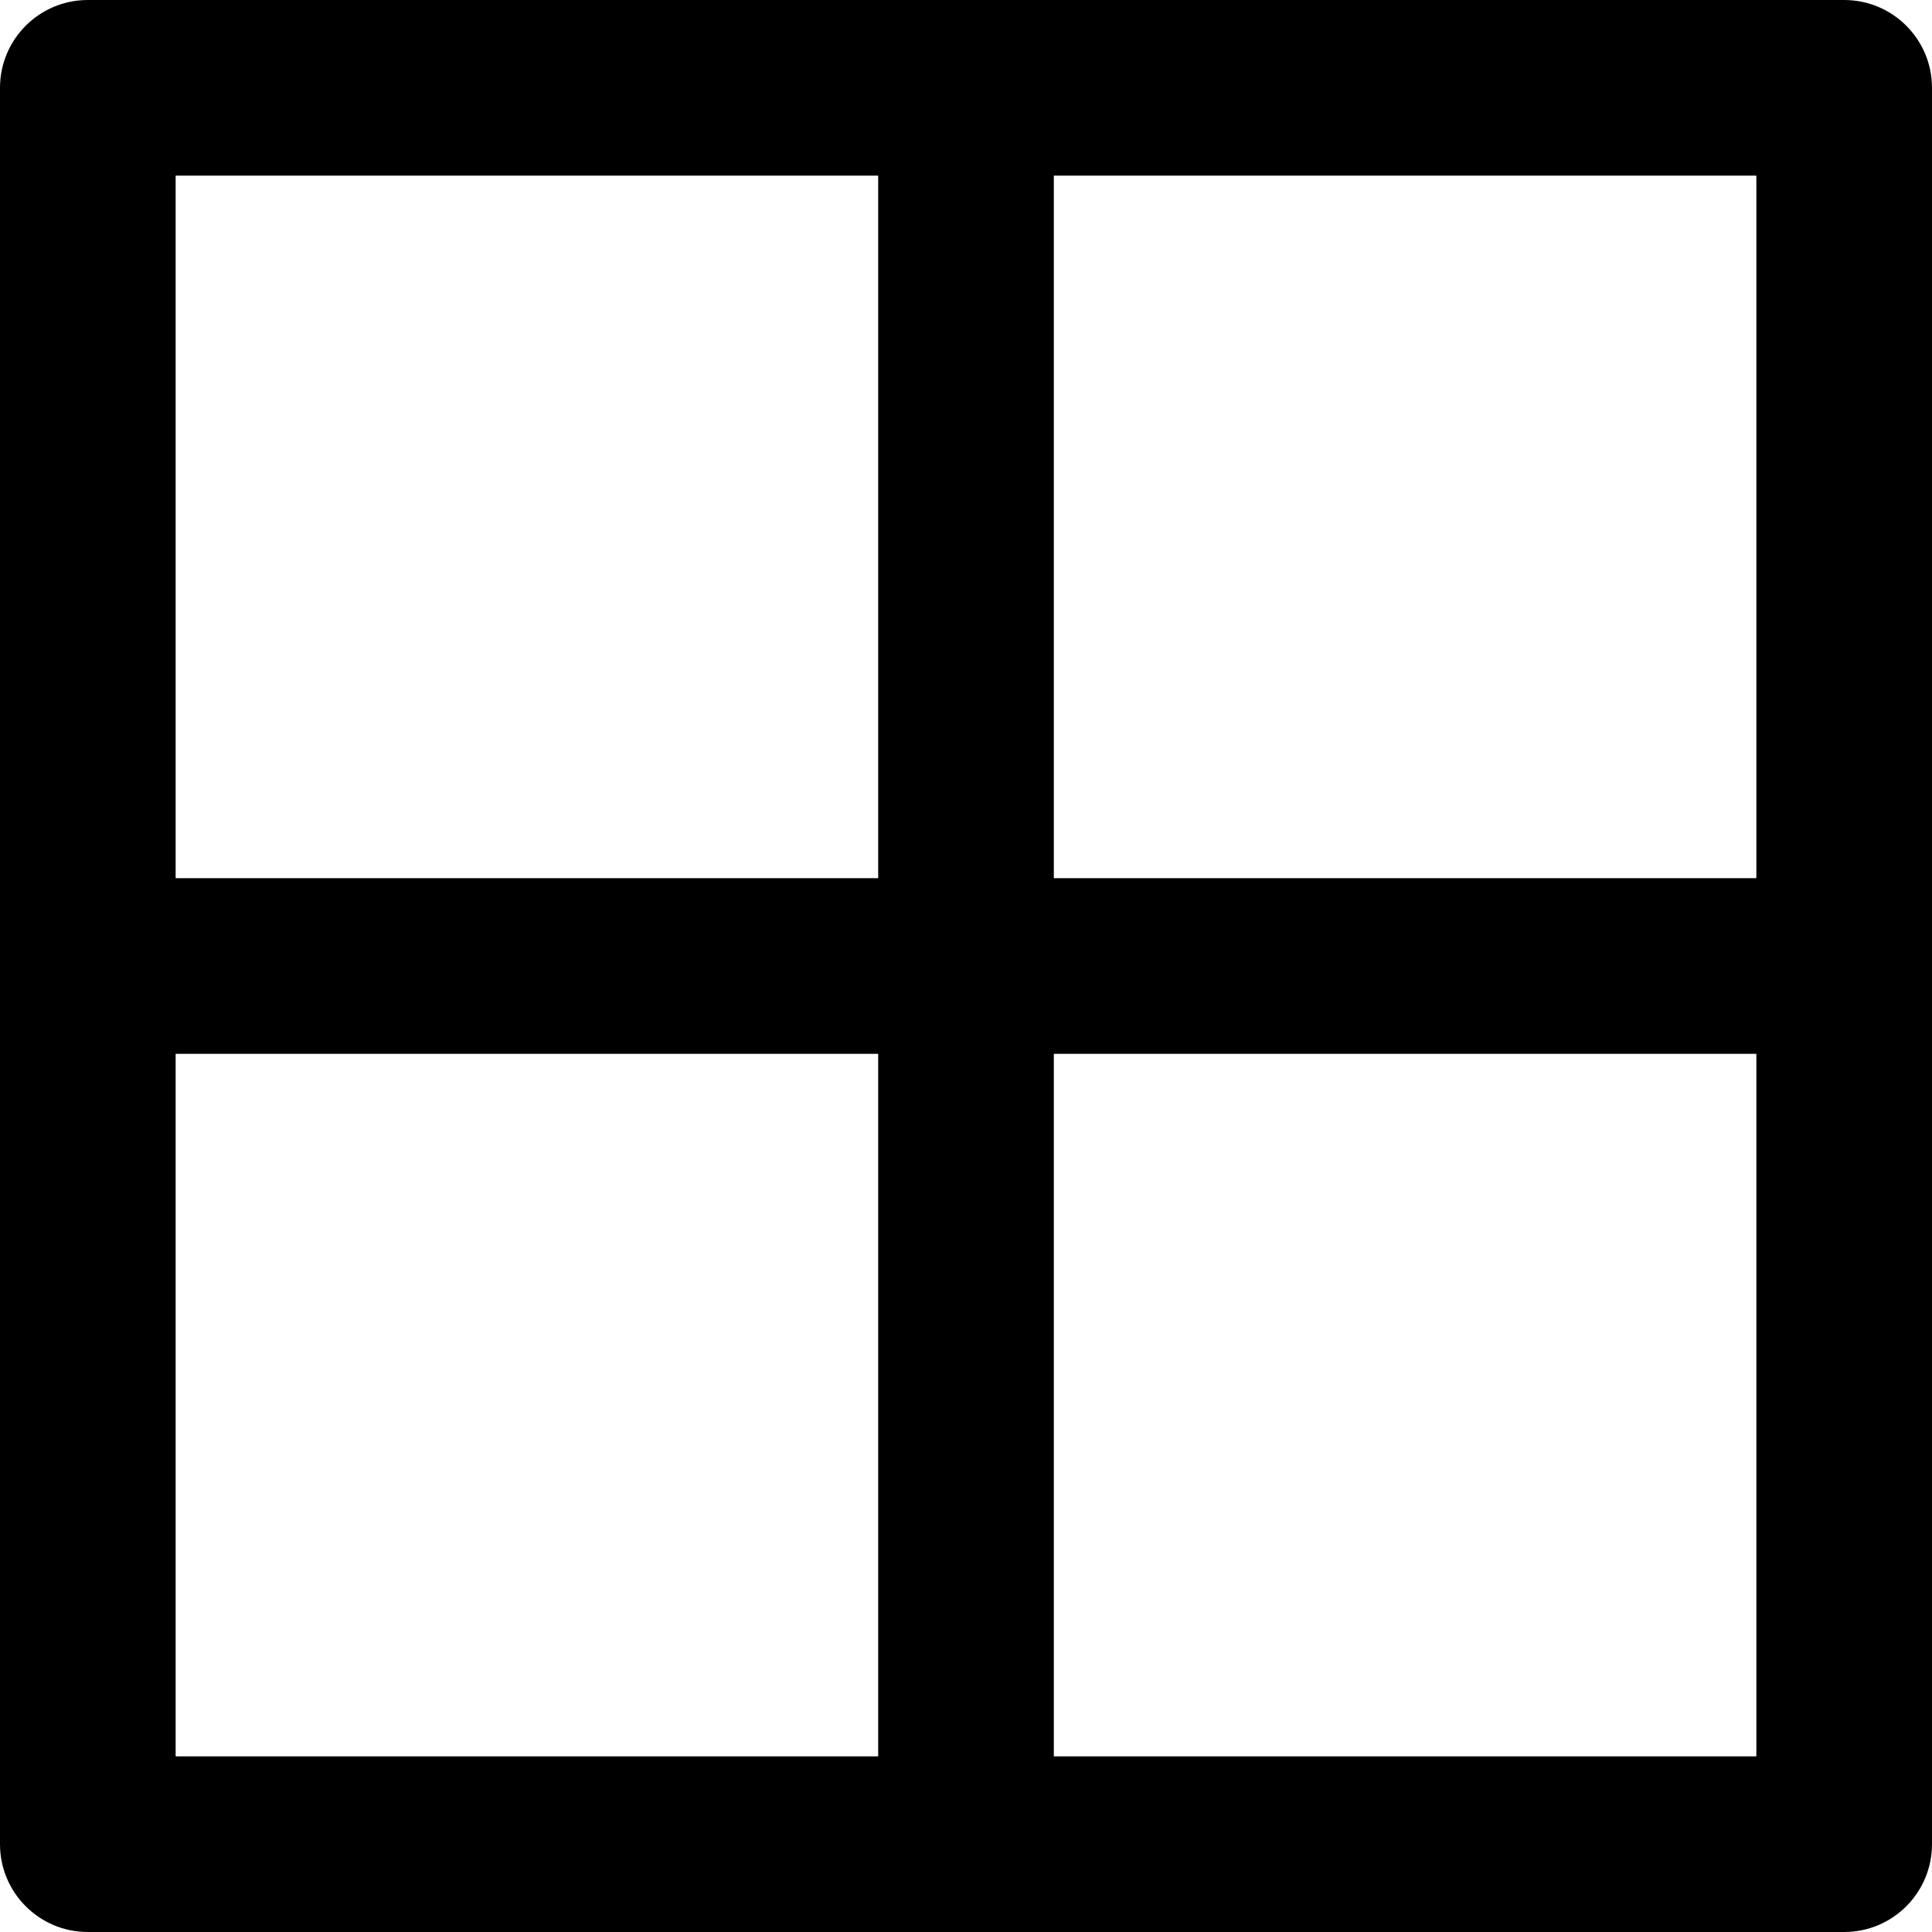
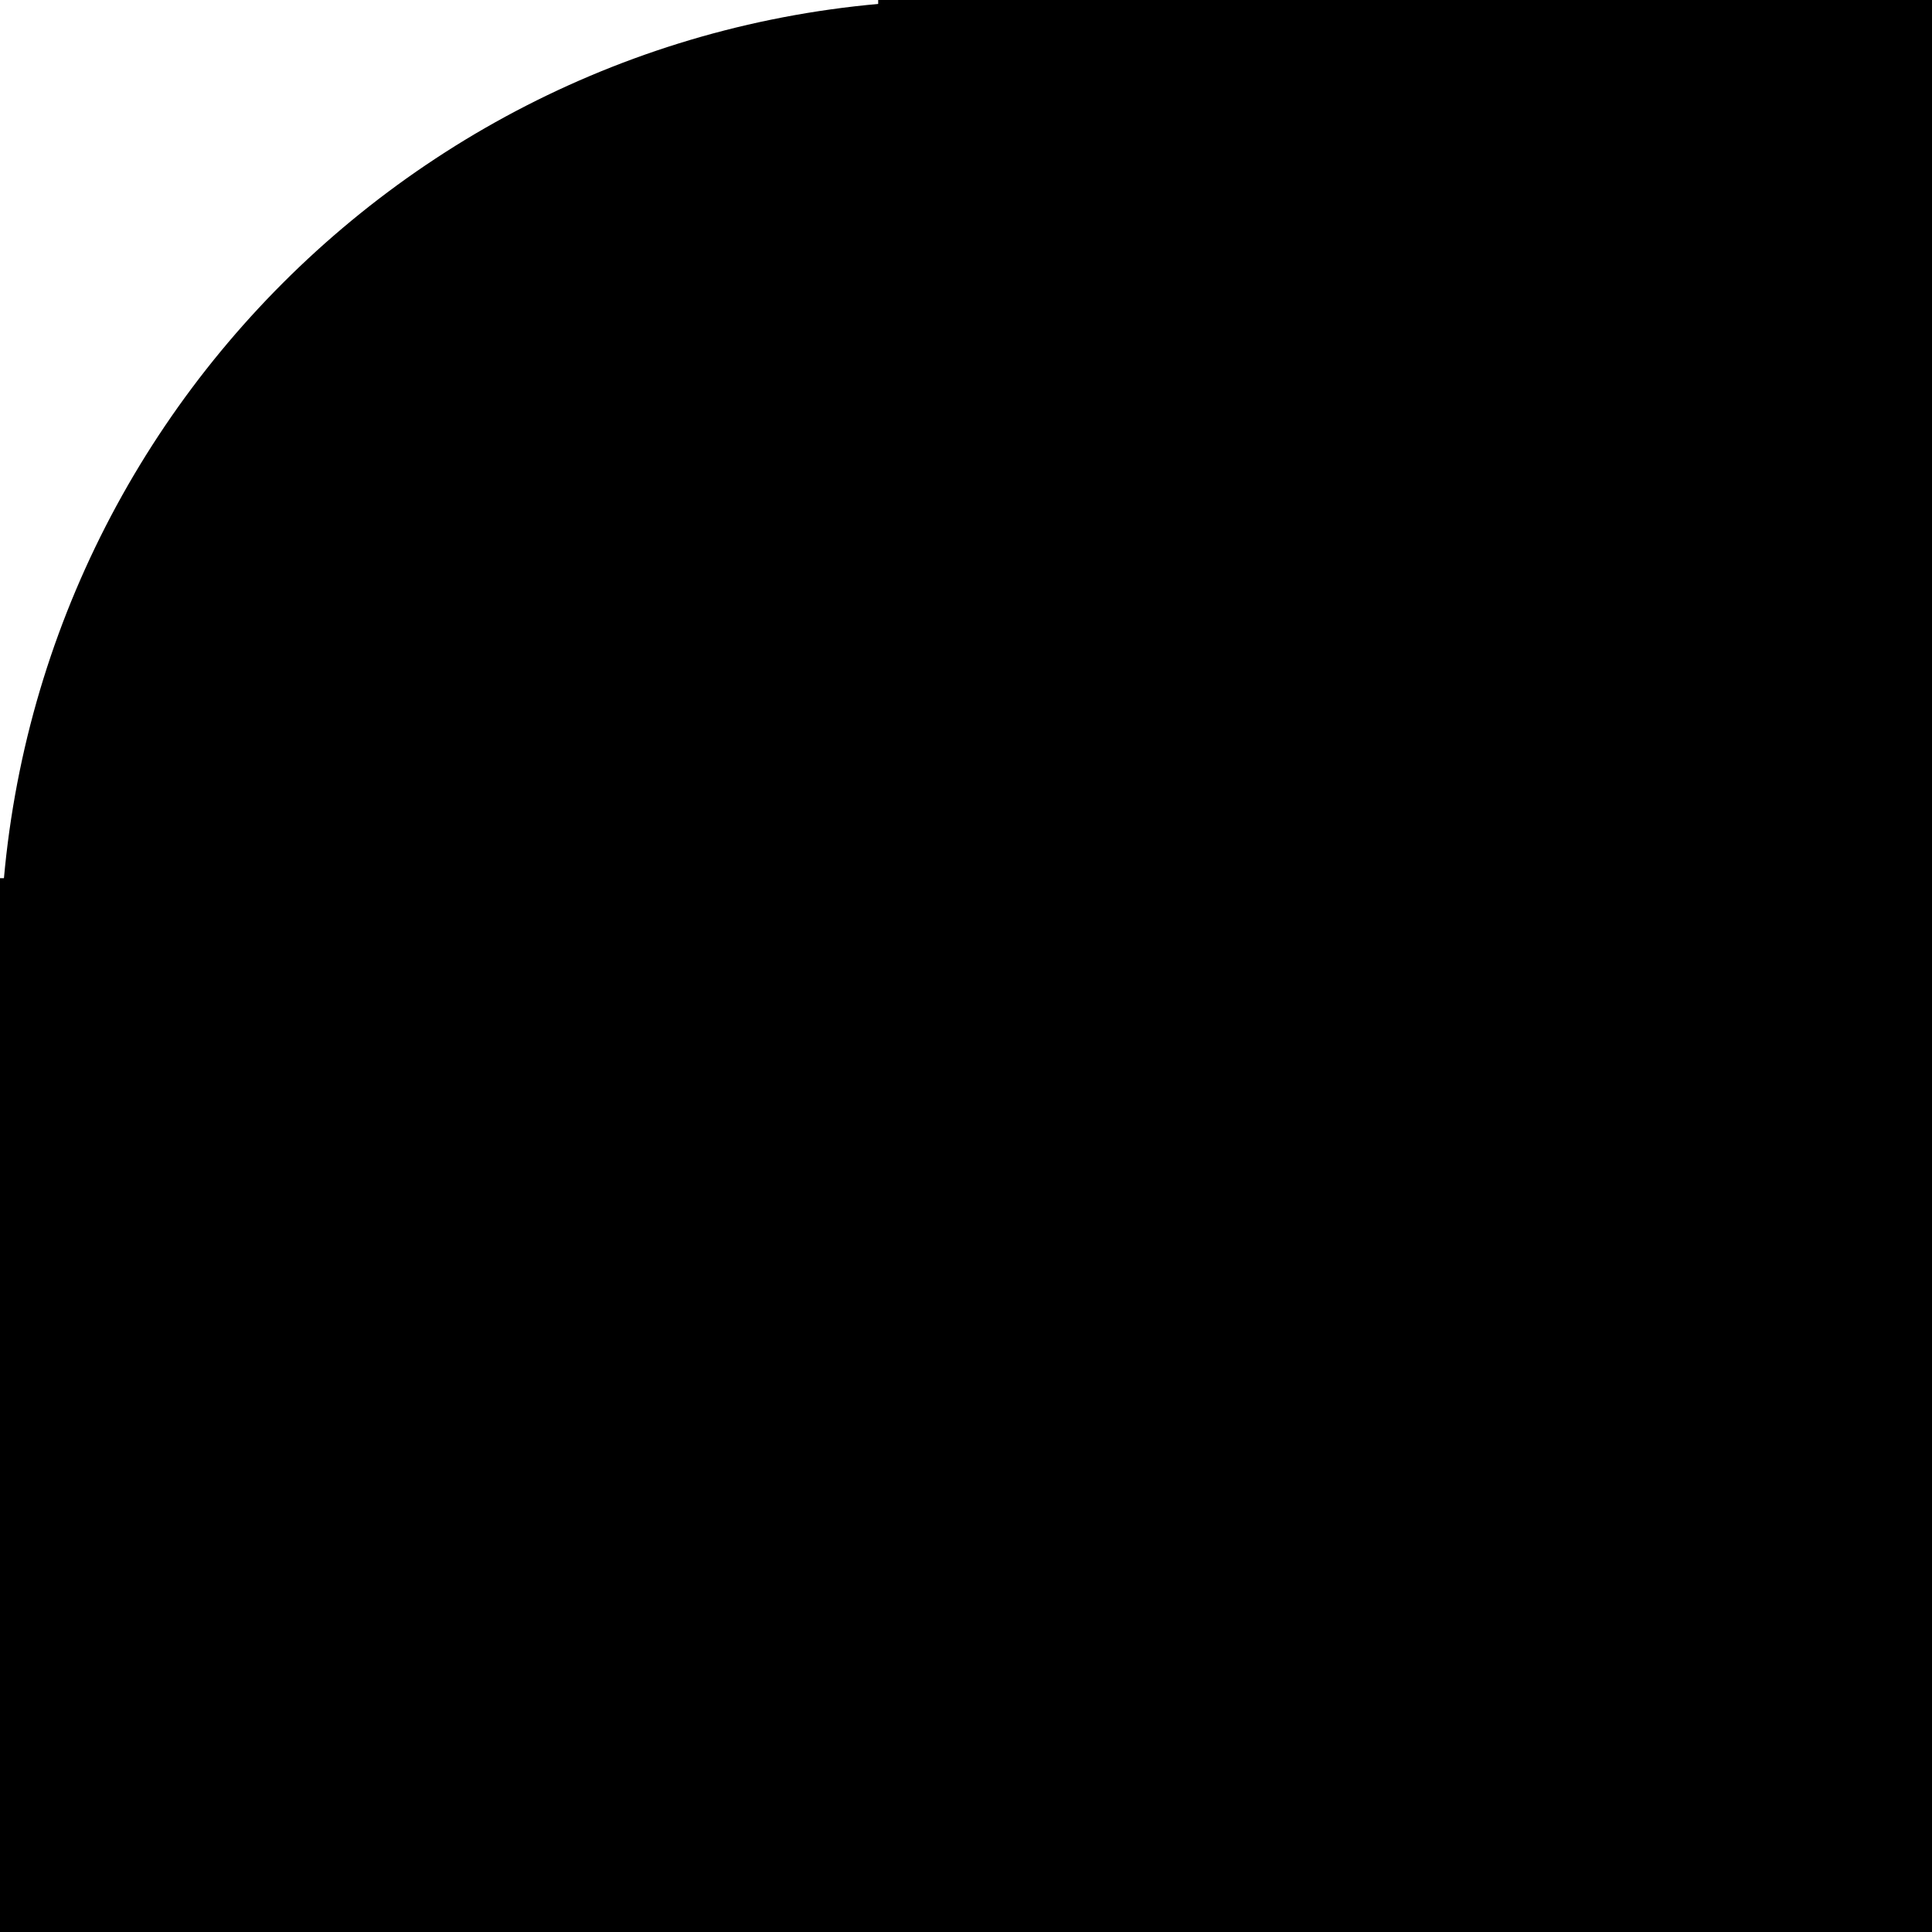
<svg xmlns="http://www.w3.org/2000/svg" xmlns:xlink="http://www.w3.org/1999/xlink" version="1.1" viewBox="0 0 220 220" width="220" height="220">
-   <symbol id="_2E" viewBox="-10 -10 20 20" overflow="visible">
+   <symbol id="_2E" viewBox="-10 -10 20 20" width="20" height="20" overflow="visible">
    <circle cx="0" cy="0" r="10" fill="black" />
    <rect x="0" y="-10" width="10" height="20" fill="black" />
    <rect x="-10" y="0" width="20" height="10" fill="black" />
  </symbol>
-   <symbol id="_2D" viewBox="10 -10 80 20" overflow="visible">
+   <symbol id="_2D" viewBox="10 -10 80 20" width="80" height="20" overflow="visible">
    <line x1="5" x2="95" y1="0" y2="0" stroke-width="20" stroke="black" />
  </symbol>
-   <symbol id="_2E_v1" viewBox="-10 -10 20 20" overflow="visible">
+   <symbol id="_2E_v1" viewBox="-10 -10 20 20" width="20" height="20" overflow="visible">
    <rect x="-10" y="-10" width="20" height="20" fill="black" />
  </symbol>
-   <symbol id="_2E_v2" viewBox="-10 -10 20 20" overflow="visible">
+   <symbol id="_2E_v2" viewBox="-10 -10 20 20" width="20" height="20" overflow="visible">
    <circle cx="0" cy="0" r="10" fill="black" />
    <rect x="-10" y="-10" width="10" height="20" fill="black" />
    <rect x="-10" y="0" width="20" height="10" fill="black" />
  </symbol>
-   <symbol id="_7C" viewBox="-10 10 20 80" overflow="visible">
+   <symbol id="_7C" viewBox="-10 10 20 80" width="20" height="80" overflow="visible">
    <line y1="5" y2="95" x1="0" x2="0" stroke-width="20" stroke="black" />
  </symbol>
-   <symbol id="_2E_v3" viewBox="-10 -10 20 20" overflow="visible">
+   <symbol id="_2E_v3" viewBox="-10 -10 20 20" width="20" height="20" overflow="visible">
    <circle cx="0" cy="0" r="10" fill="black" />
    <rect x="0" y="-10" width="10" height="20" fill="black" />
    <rect x="-10" y="-10" width="20" height="10" fill="black" />
  </symbol>
-   <symbol id="_2E_v4" viewBox="-10 -10 20 20" overflow="visible">
+   <symbol id="_2E_v4" viewBox="-10 -10 20 20" width="20" height="20" overflow="visible">
    <circle cx="0" cy="0" r="10" fill="black" />
    <rect x="-10" y="-10" width="10" height="20" fill="black" />
    <rect x="-10" y="-10" width="20" height="10" fill="black" />
  </symbol>
-   <use xlink:href="#_2E" x="0" y="0" width="20" height="20" />
-   <use xlink:href="#_2E_v1" x="100" y="0" width="20" height="20" />
-   <use xlink:href="#_2E_v2" x="200" y="0" width="20" height="20" />
-   <use xlink:href="#_2E_v1" x="0" y="100" width="20" height="20" />
-   <use xlink:href="#_2E_v1" x="100" y="100" width="20" height="20" />
-   <use xlink:href="#_2E_v1" x="200" y="100" width="20" height="20" />
-   <use xlink:href="#_2E_v3" x="0" y="200" width="20" height="20" />
-   <use xlink:href="#_2E_v1" x="100" y="200" width="20" height="20" />
-   <use xlink:href="#_2E_v4" x="200" y="200" width="20" height="20" />
-   <use xlink:href="#_2D" x="20" y="0" width="80" height="20" />
-   <use xlink:href="#_2D" x="120" y="0" width="80" height="20" />
-   <use xlink:href="#_7C" x="0" y="20" width="20" height="80" />
-   <use xlink:href="#_7C" x="100" y="20" width="20" height="80" />
-   <use xlink:href="#_7C" x="200" y="20" width="20" height="80" />
-   <use xlink:href="#_2D" x="20" y="100" width="80" height="20" />
-   <use xlink:href="#_2D" x="120" y="100" width="80" height="20" />
-   <use xlink:href="#_7C" x="0" y="120" width="20" height="80" />
-   <use xlink:href="#_7C" x="100" y="120" width="20" height="80" />
-   <use xlink:href="#_7C" x="200" y="120" width="20" height="80" />
-   <use xlink:href="#_2D" x="20" y="200" width="80" height="20" />
-   <use xlink:href="#_2D" x="120" y="200" width="80" height="20" />
+   <use xlink:href="#_2E" x="0" y="0" />
+   <use xlink:href="#_2E_v1" x="100" y="0" />
+   <use xlink:href="#_2E_v2" x="200" y="0" />
+   <use xlink:href="#_2E_v1" x="0" y="100" />
+   <use xlink:href="#_2E_v1" x="100" y="100" />
+   <use xlink:href="#_2E_v1" x="200" y="100" />
+   <use xlink:href="#_2E_v3" x="0" y="200" />
+   <use xlink:href="#_2E_v1" x="100" y="200" />
+   <use xlink:href="#_2E_v4" x="200" y="200" />
+   <use xlink:href="#_2D" x="20" y="0" />
+   <use xlink:href="#_2D" x="120" y="0" />
+   <use xlink:href="#_7C" x="0" y="20" />
+   <use xlink:href="#_7C" x="100" y="20" />
+   <use xlink:href="#_7C" x="200" y="20" />
+   <use xlink:href="#_2D" x="20" y="100" />
+   <use xlink:href="#_2D" x="120" y="100" />
+   <use xlink:href="#_7C" x="0" y="120" />
+   <use xlink:href="#_7C" x="100" y="120" />
+   <use xlink:href="#_7C" x="200" y="120" />
+   <use xlink:href="#_2D" x="20" y="200" />
+   <use xlink:href="#_2D" x="120" y="200" />
</svg>
